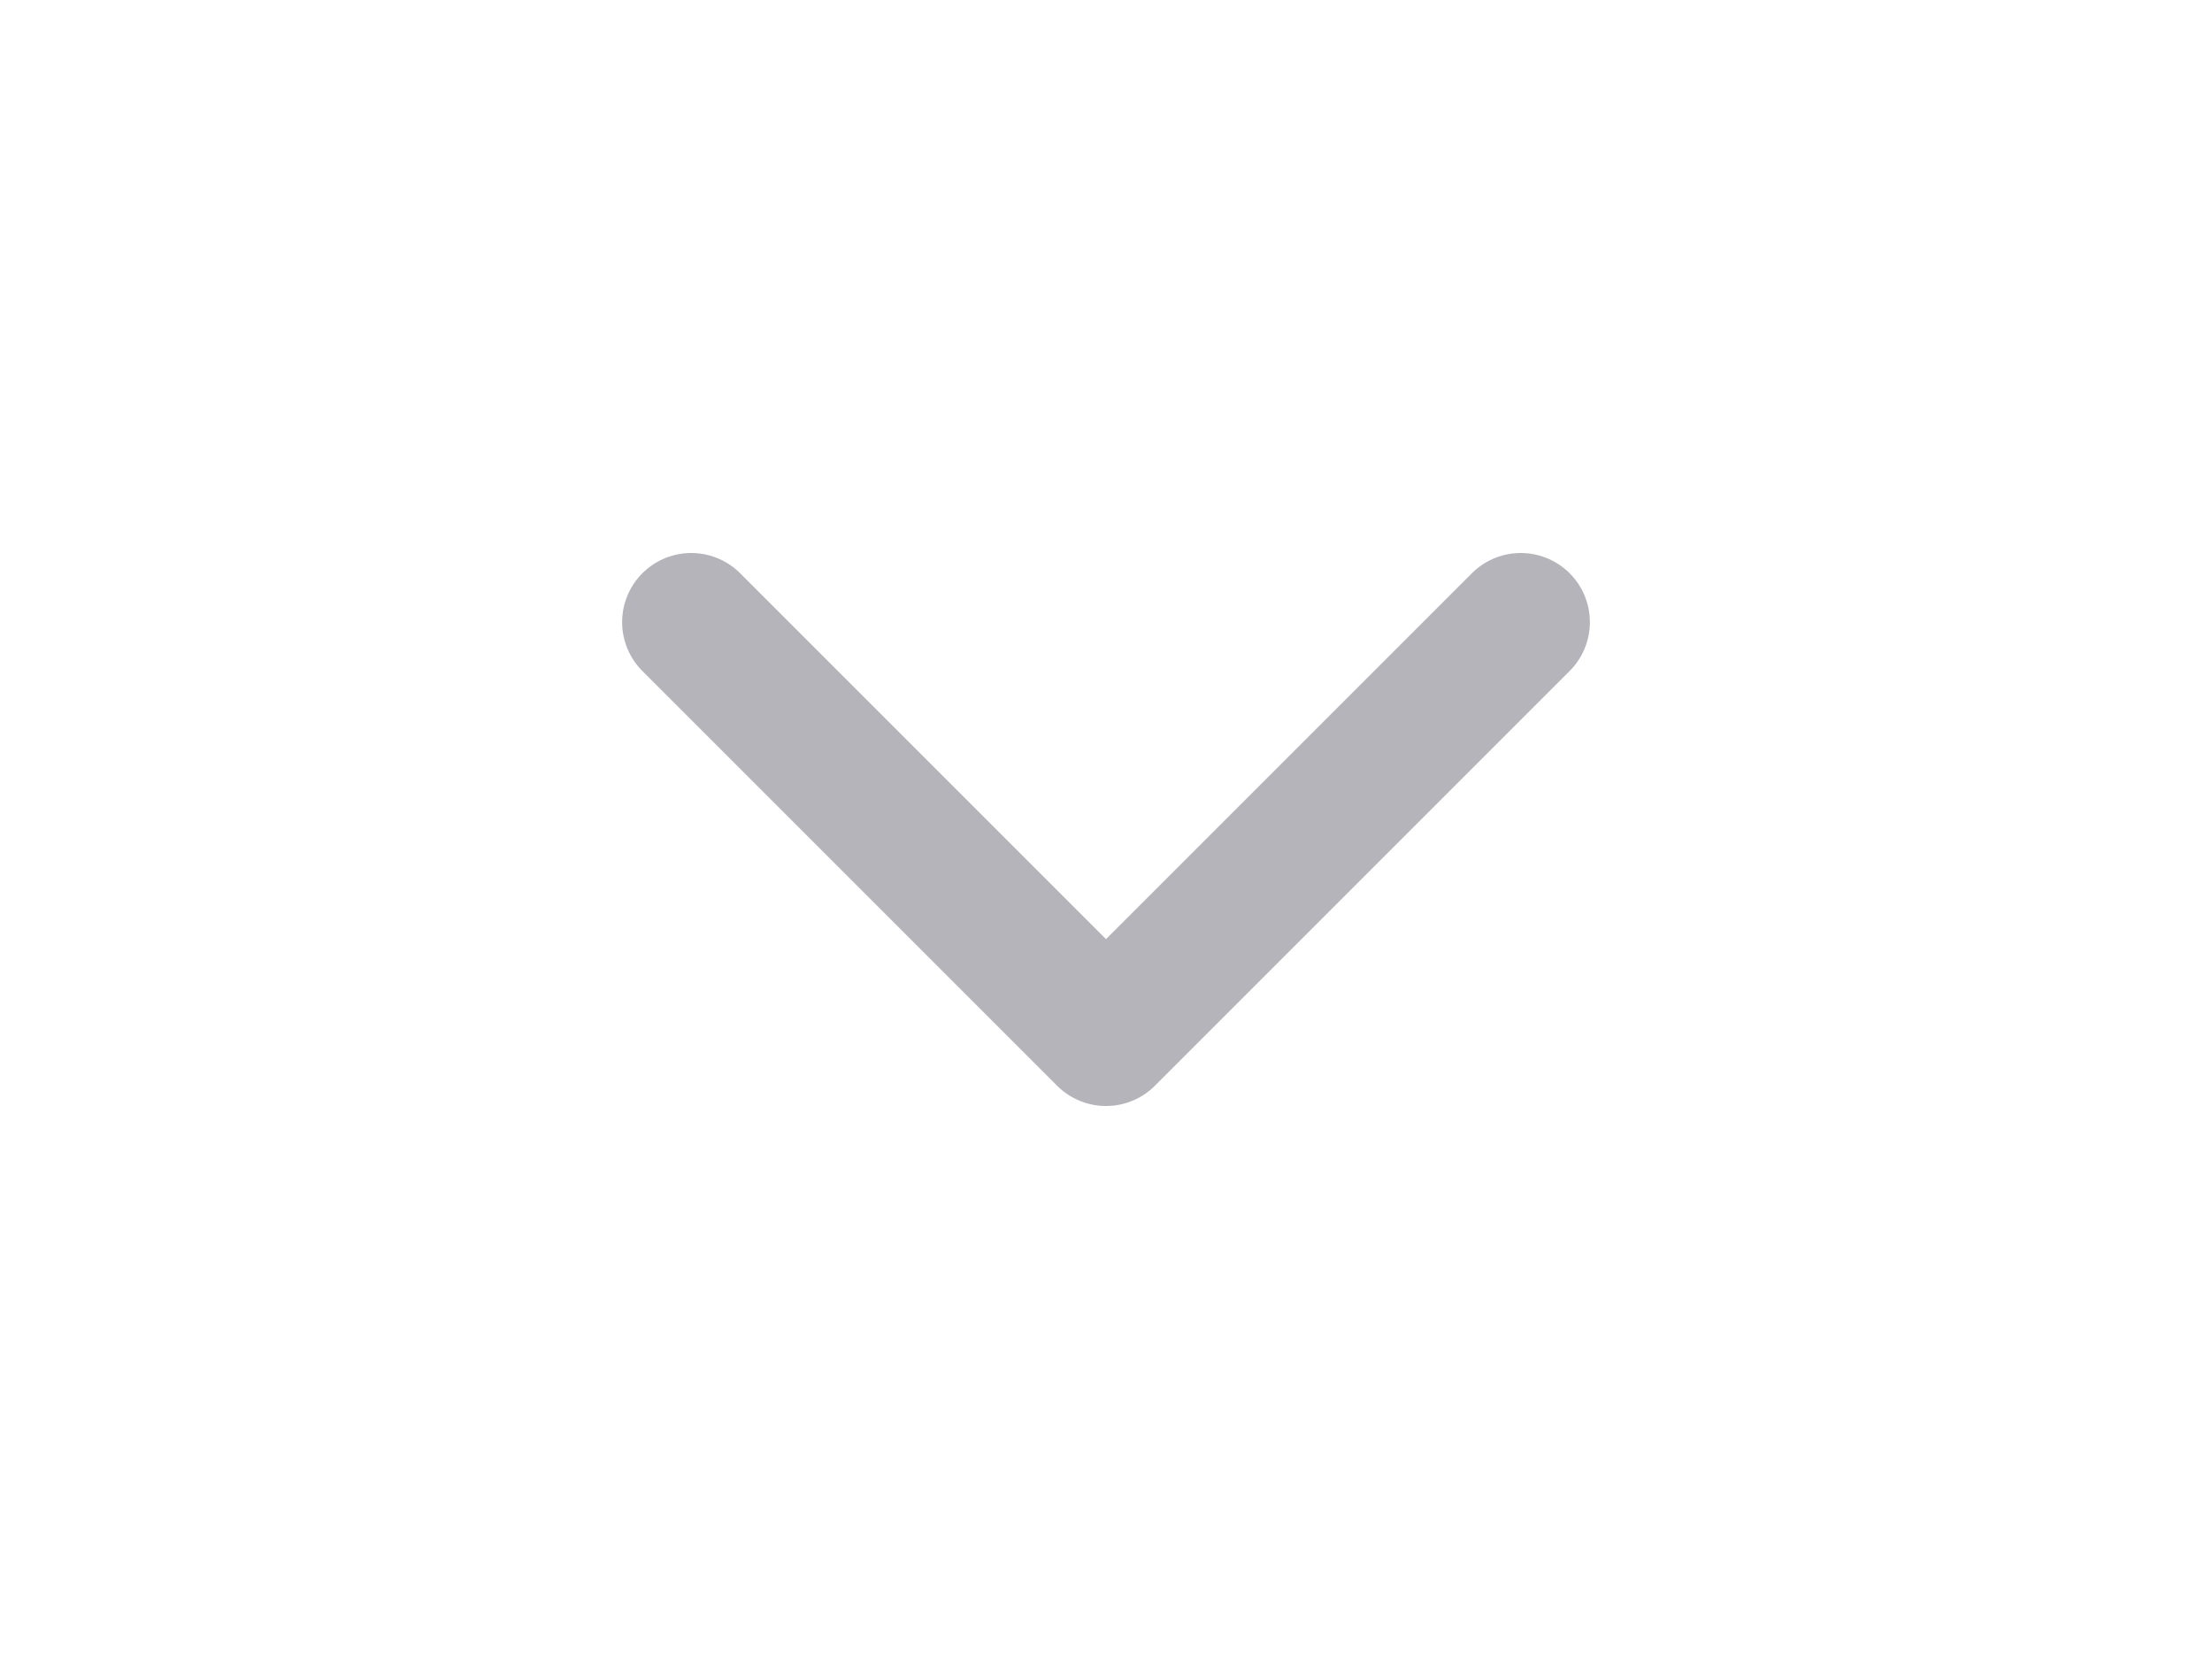
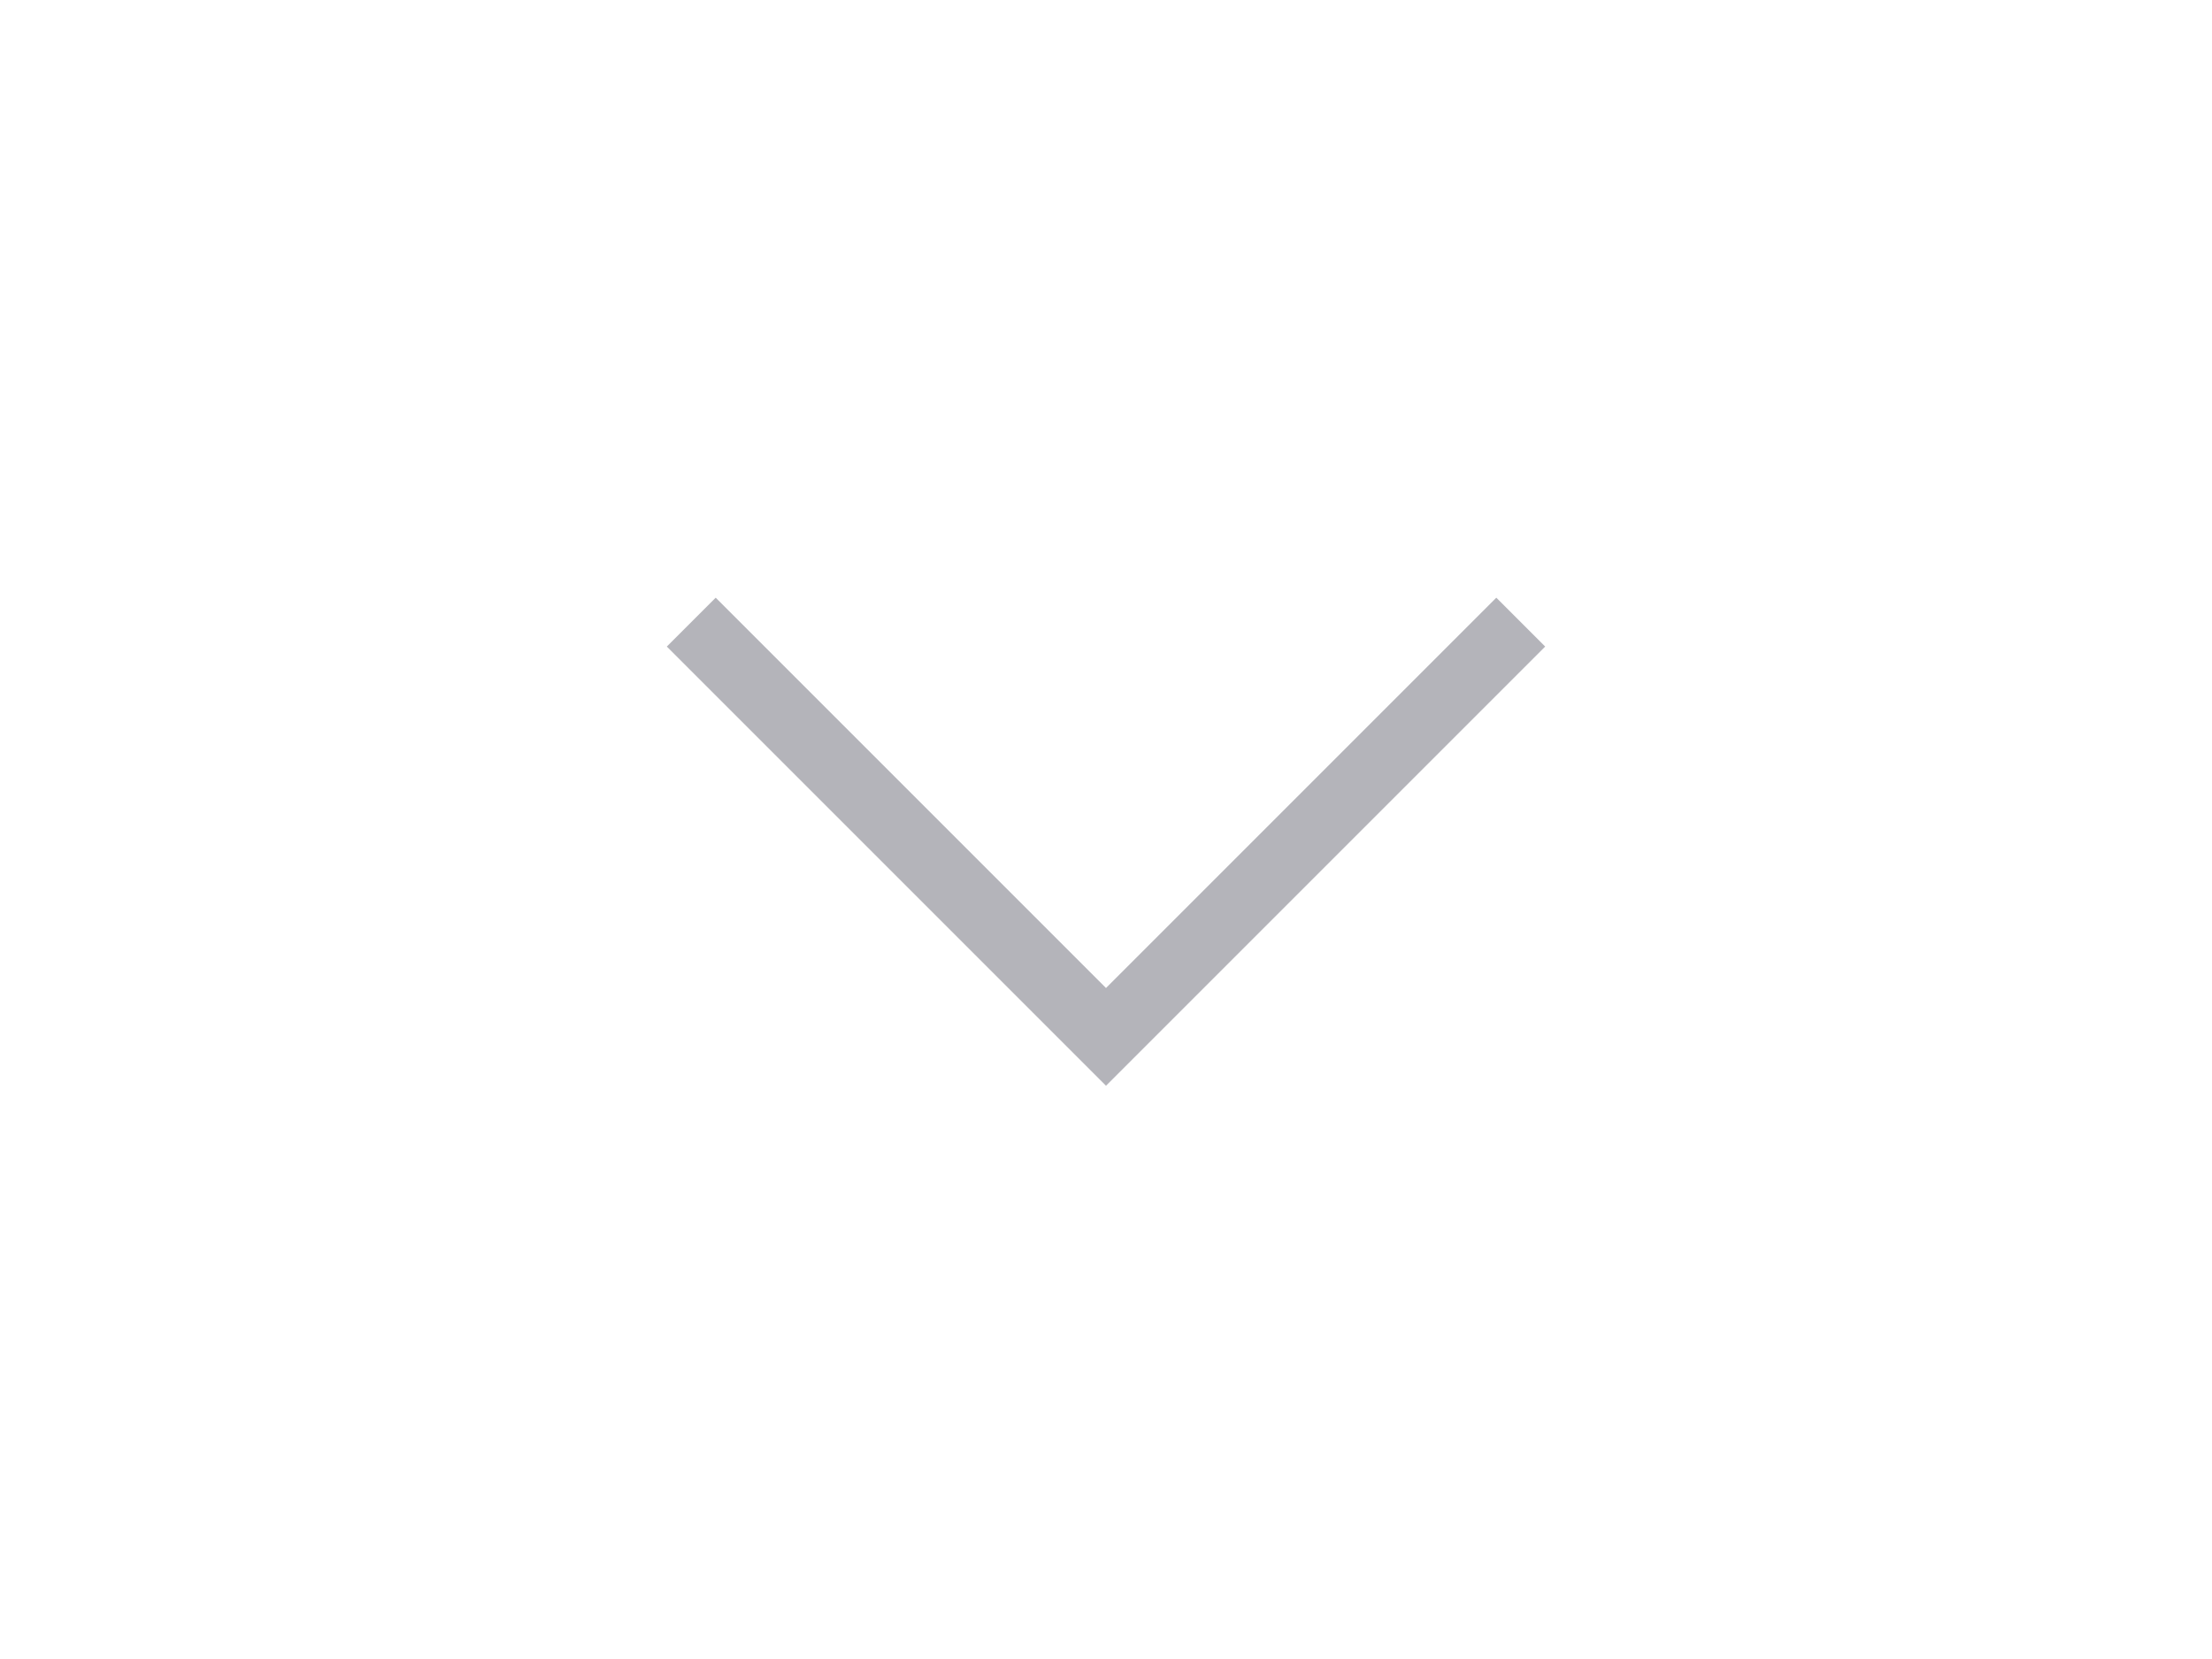
<svg xmlns="http://www.w3.org/2000/svg" width="32" height="24" viewBox="0 0 24 24" fill="none">
-   <path d="M6 9L12 15L18 9" stroke="#B4B4BA" stroke-width="2" stroke-linecap="round" stroke-linejoin="round" />
+   <path d="M6 9L12 15L18 9" stroke="#B4B4BA" strokeWidth="2" strokeLinecap="round" strokeLinejoin="round" />
</svg>
